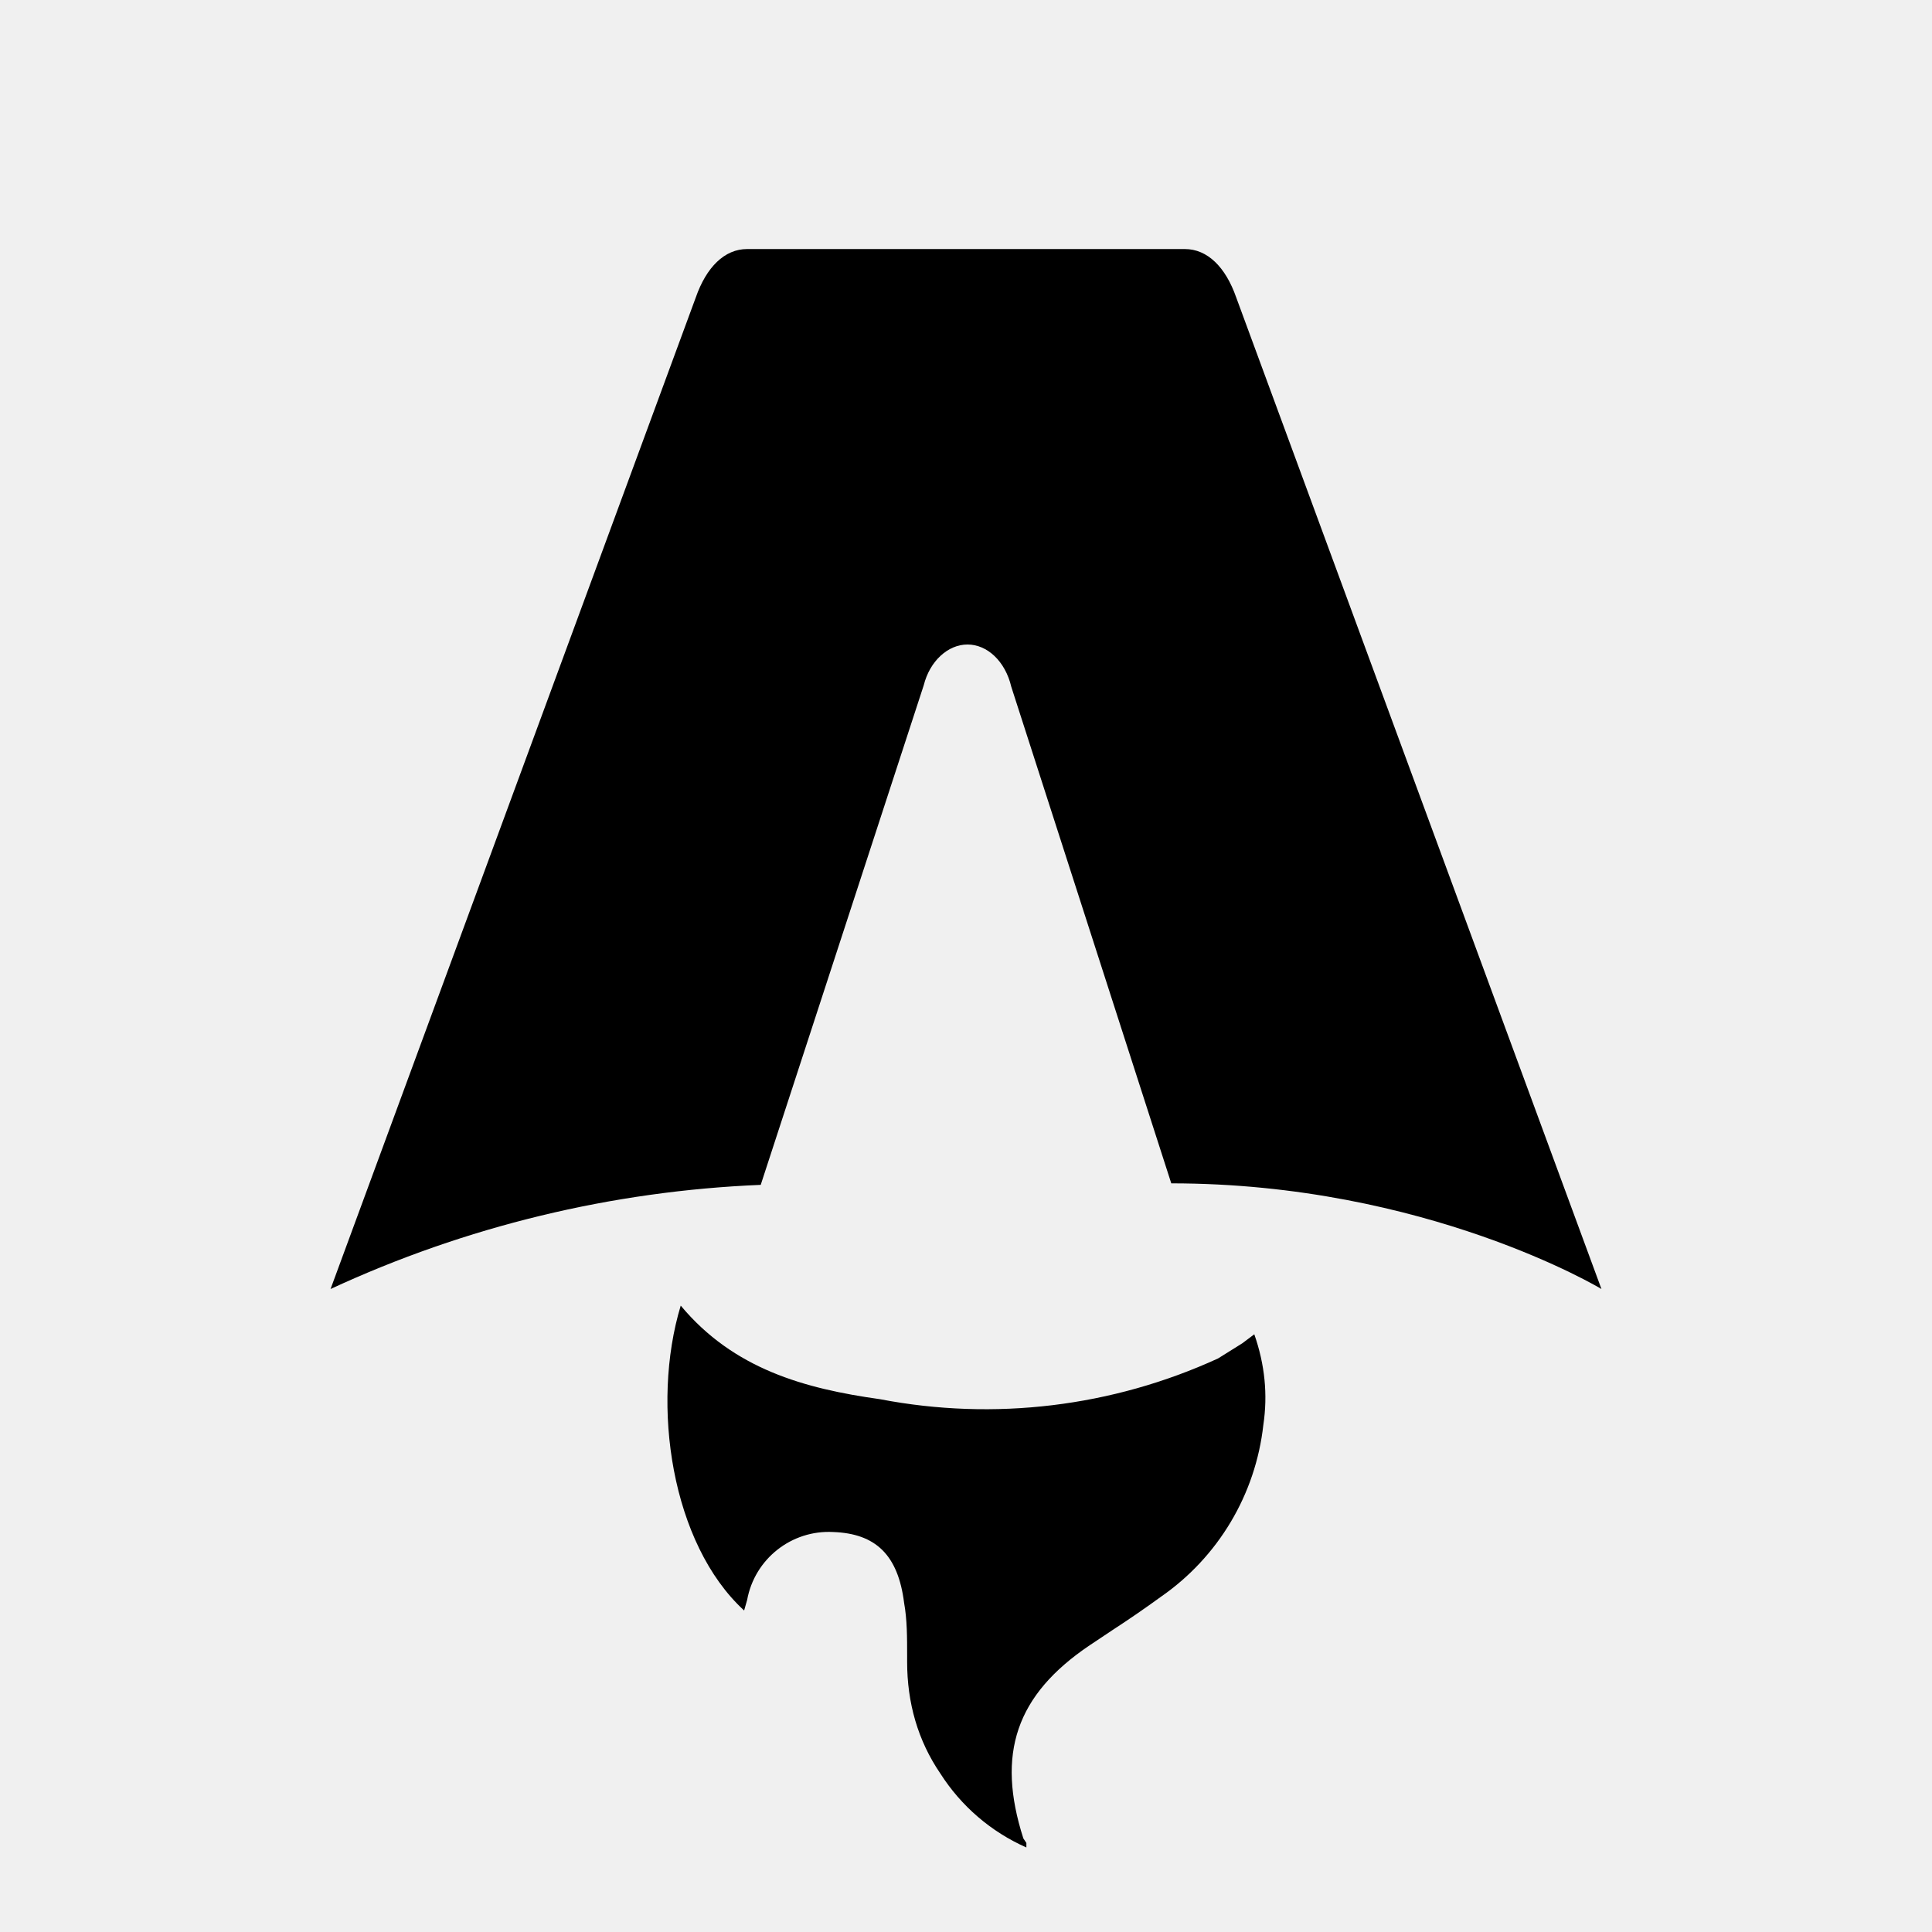
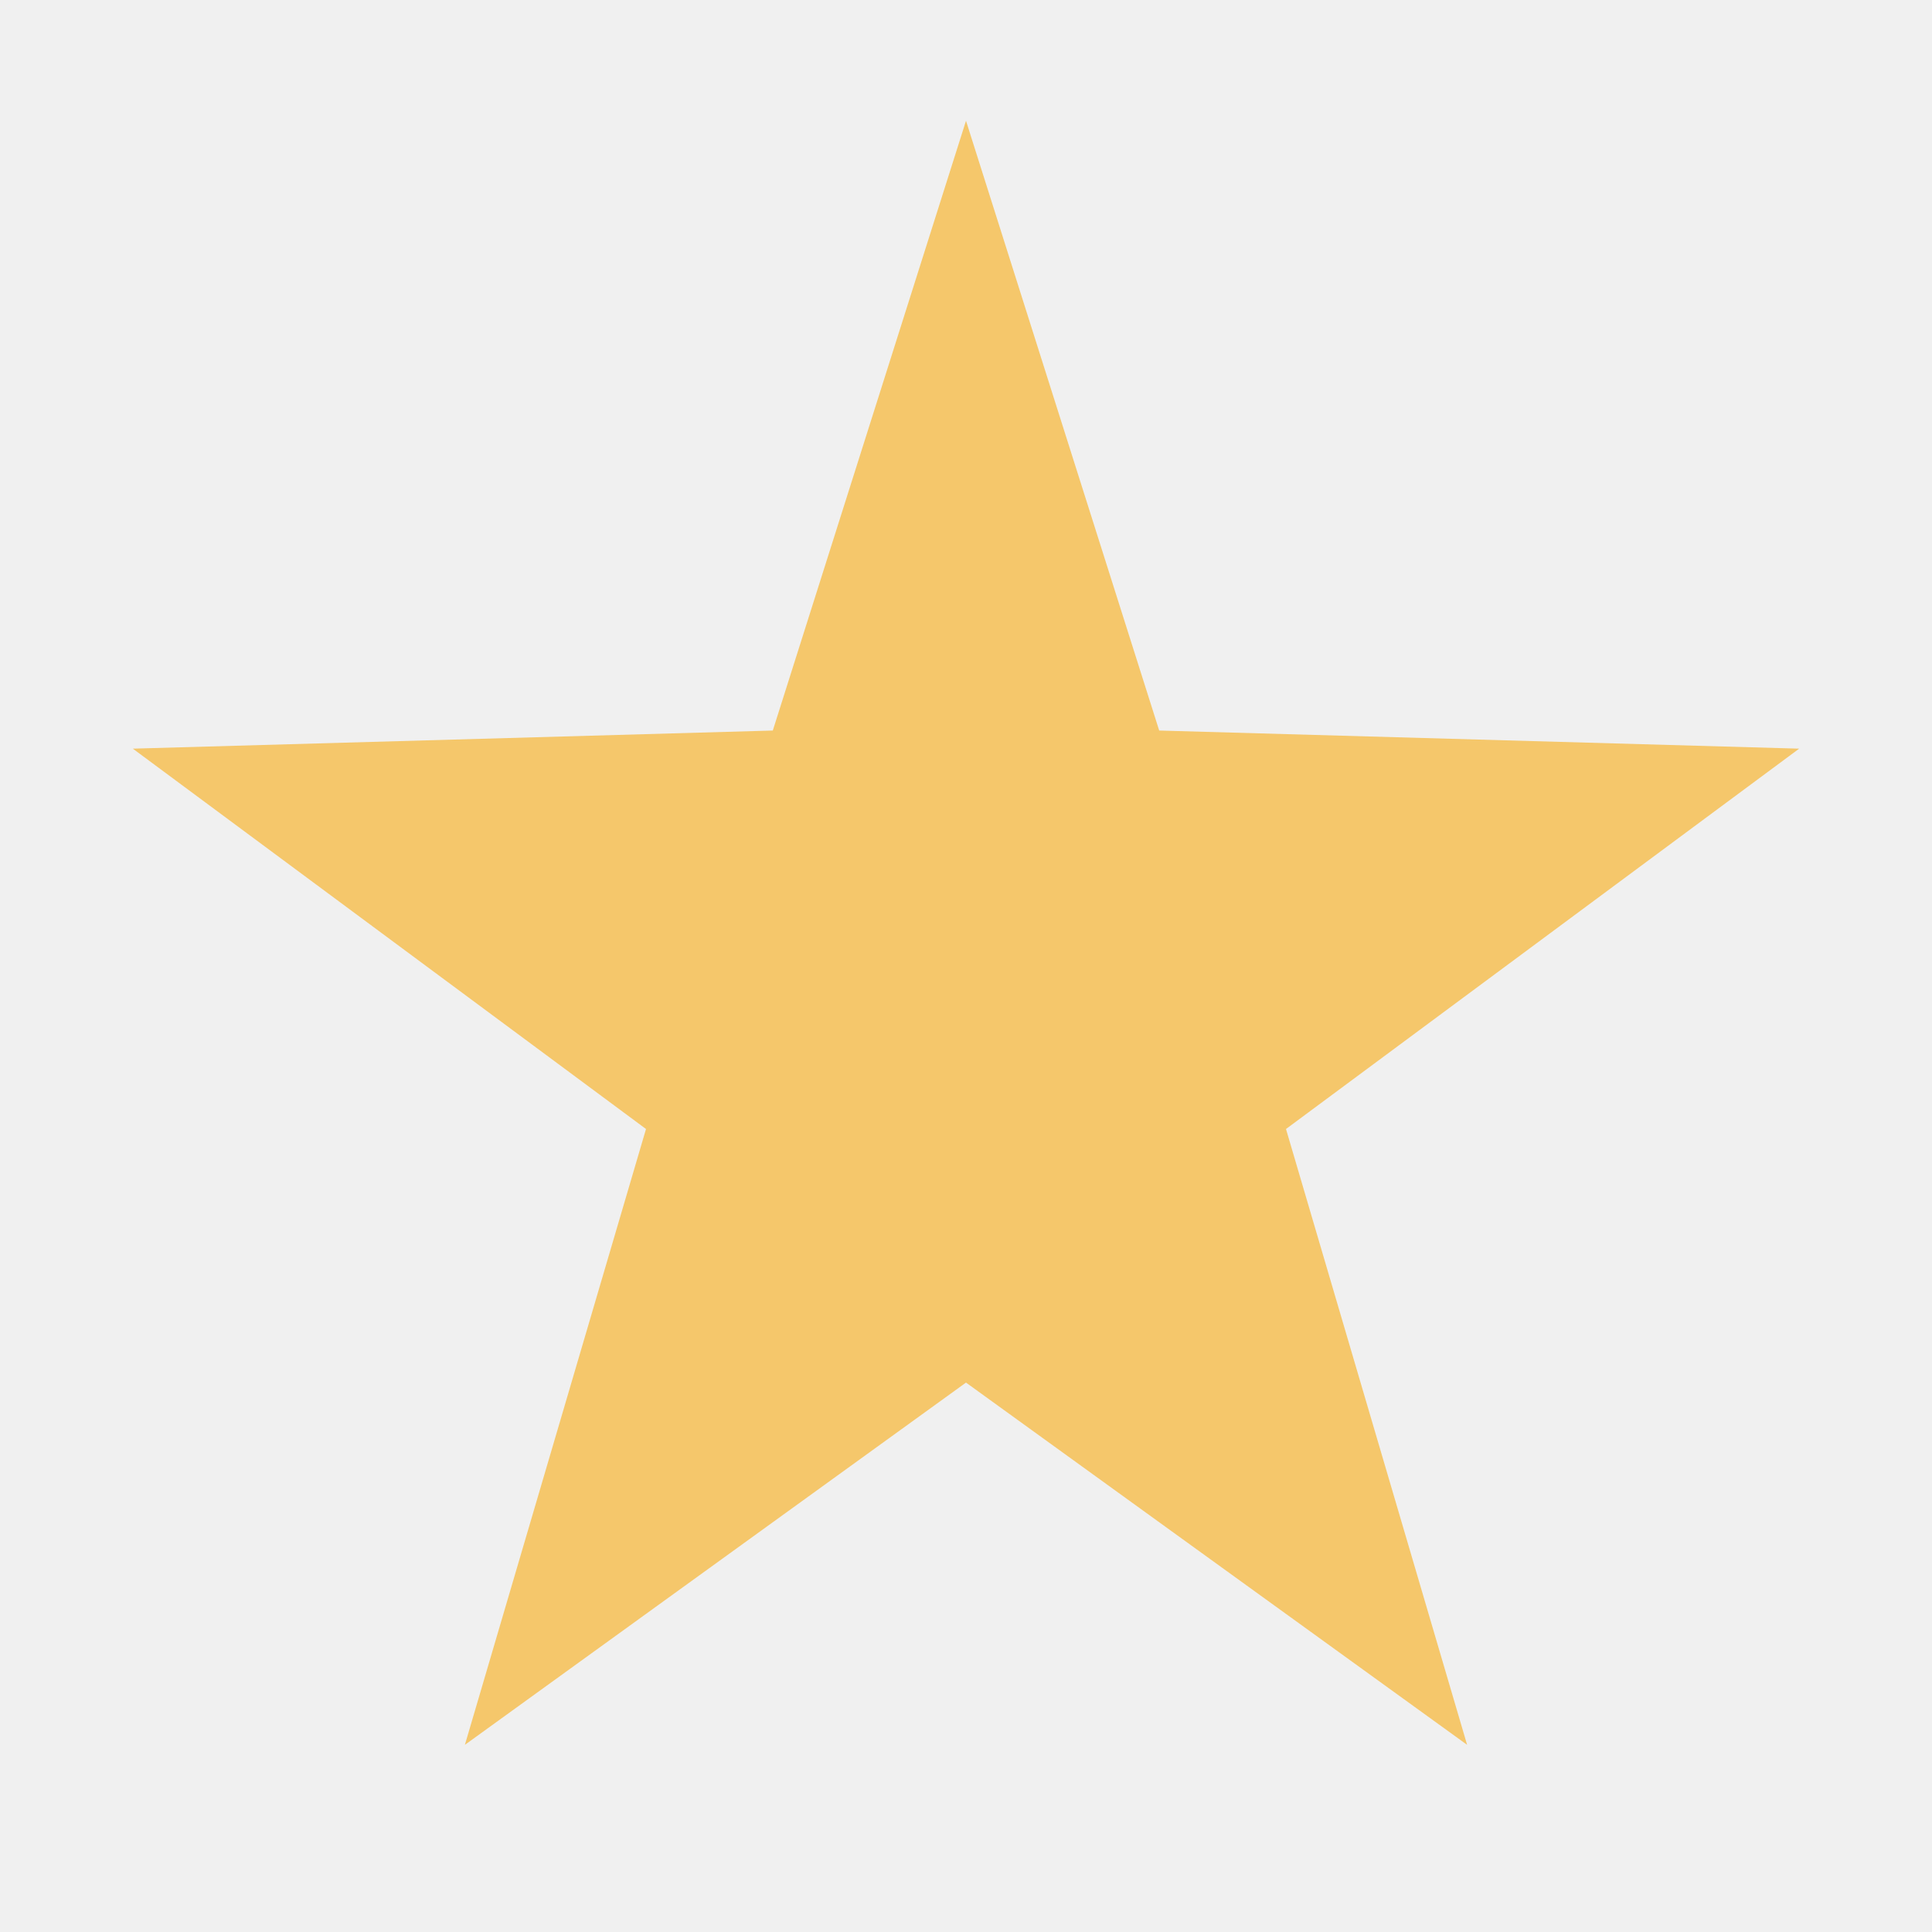
- <svg xmlns="http://www.w3.org/2000/svg" fill="none" viewBox="0 0 128 128">
-   <path d="M50.4 78.5a75.1 75.1 0 0 0-28.5 6.9l24.2-65.7c.7-2 1.9-3.2 3.4-3.2h29c1.5 0 2.7 1.2 3.4 3.2l24.2 65.7s-11.6-7-28.5-7L67 45.5c-.4-1.7-1.6-2.8-2.9-2.8-1.3 0-2.5 1.1-2.9 2.7L50.4 78.5Zm-1.1 28.2Zm-4.2-20.2c-2 6.6-.6 15.8 4.2 20.2a17.5 17.5 0 0 1 .2-.7 5.5 5.5 0 0 1 5.7-4.5c2.8.1 4.3 1.5 4.7 4.7.2 1.1.2 2.3.2 3.5v.4c0 2.7.7 5.2 2.2 7.4a13 13 0 0 0 5.7 4.9v-.3l-.2-.3c-1.8-5.6-.5-9.5 4.4-12.8l1.5-1a73 73 0 0 0 3.2-2.2 16 16 0 0 0 6.8-11.4c.3-2 .1-4-.6-6l-.8.6-1.6 1a37 37 0 0 1-22.4 2.7c-5-.7-9.7-2-13.2-6.2Z" />
-   <style>
-         path { fill: #000; }
-         @media (prefers-color-scheme: dark) {
-             path { fill: #FFF; }
-         }
-     </style>
+ <svg xmlns="http://www.w3.org/2000/svg" viewBox="0 0 32 32">
+   <path d="M16 2 L19.2 12.1 L29.8 12.4 L21.3 18.7 L24.3 28.9 L16 22.9 L7.7 28.9 L10.7 18.7 L2.2 12.4 L12.8 12.1 Z" fill="#f5c76b" />
</svg>
